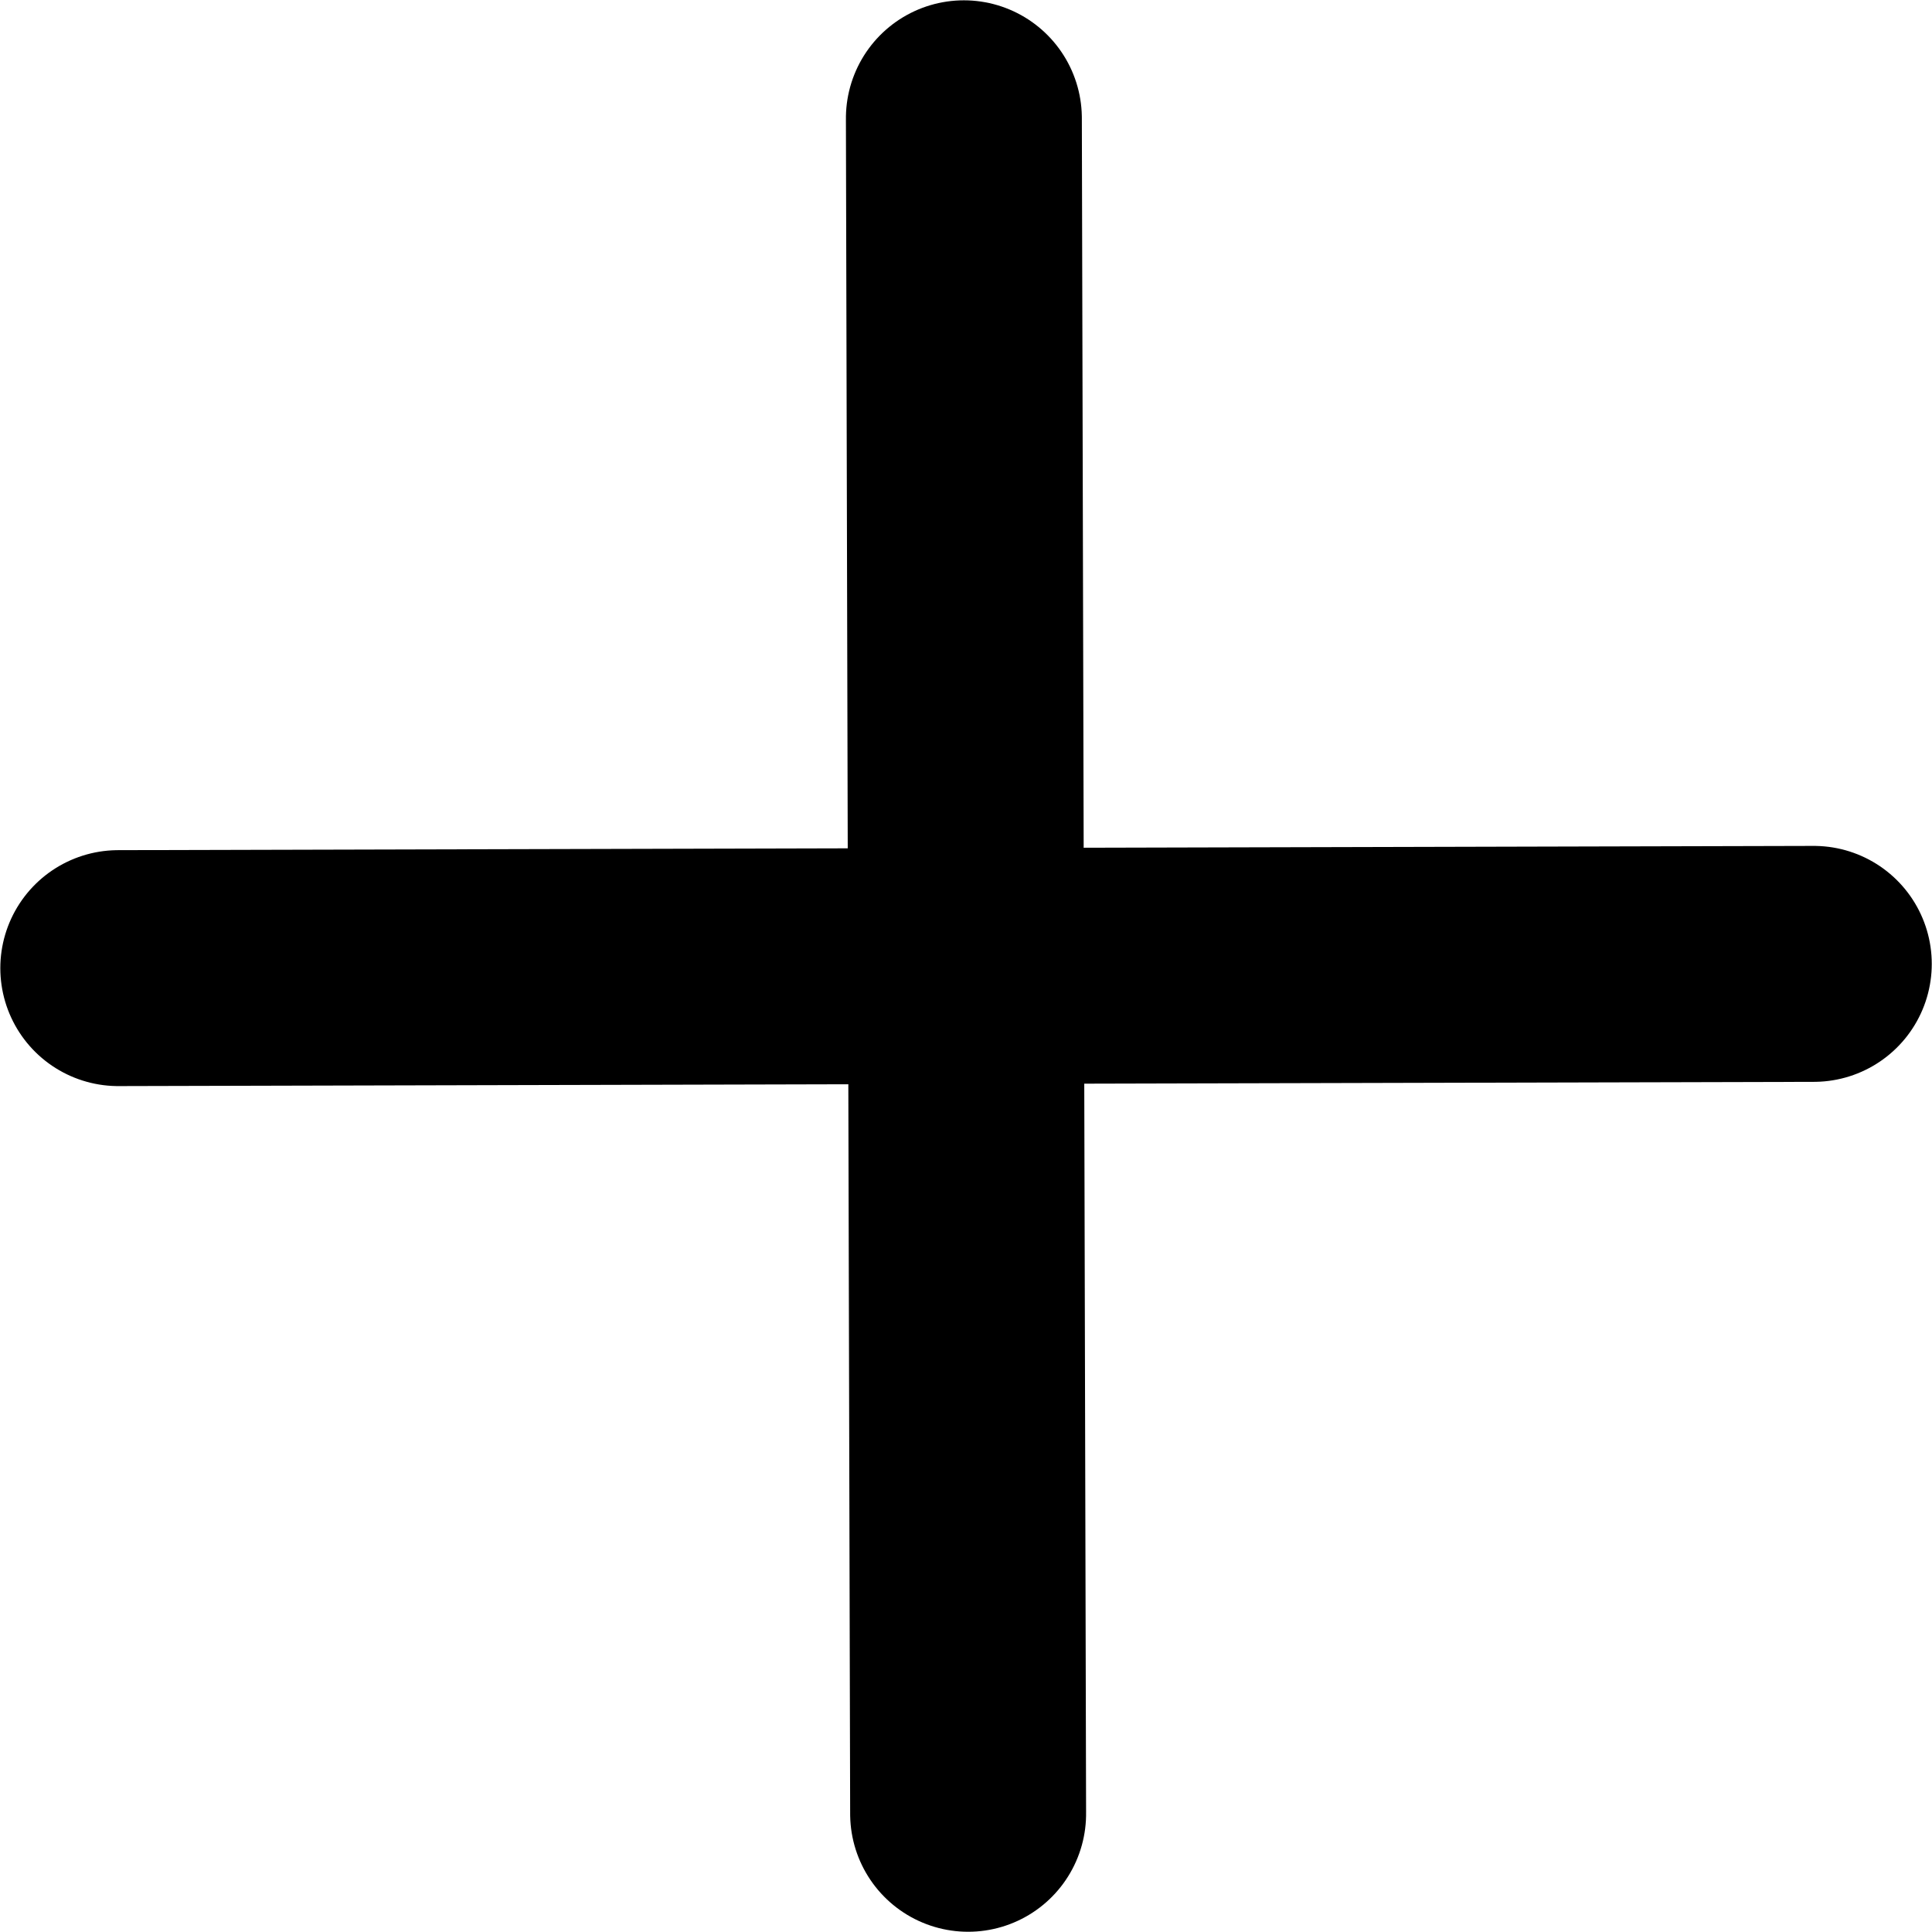
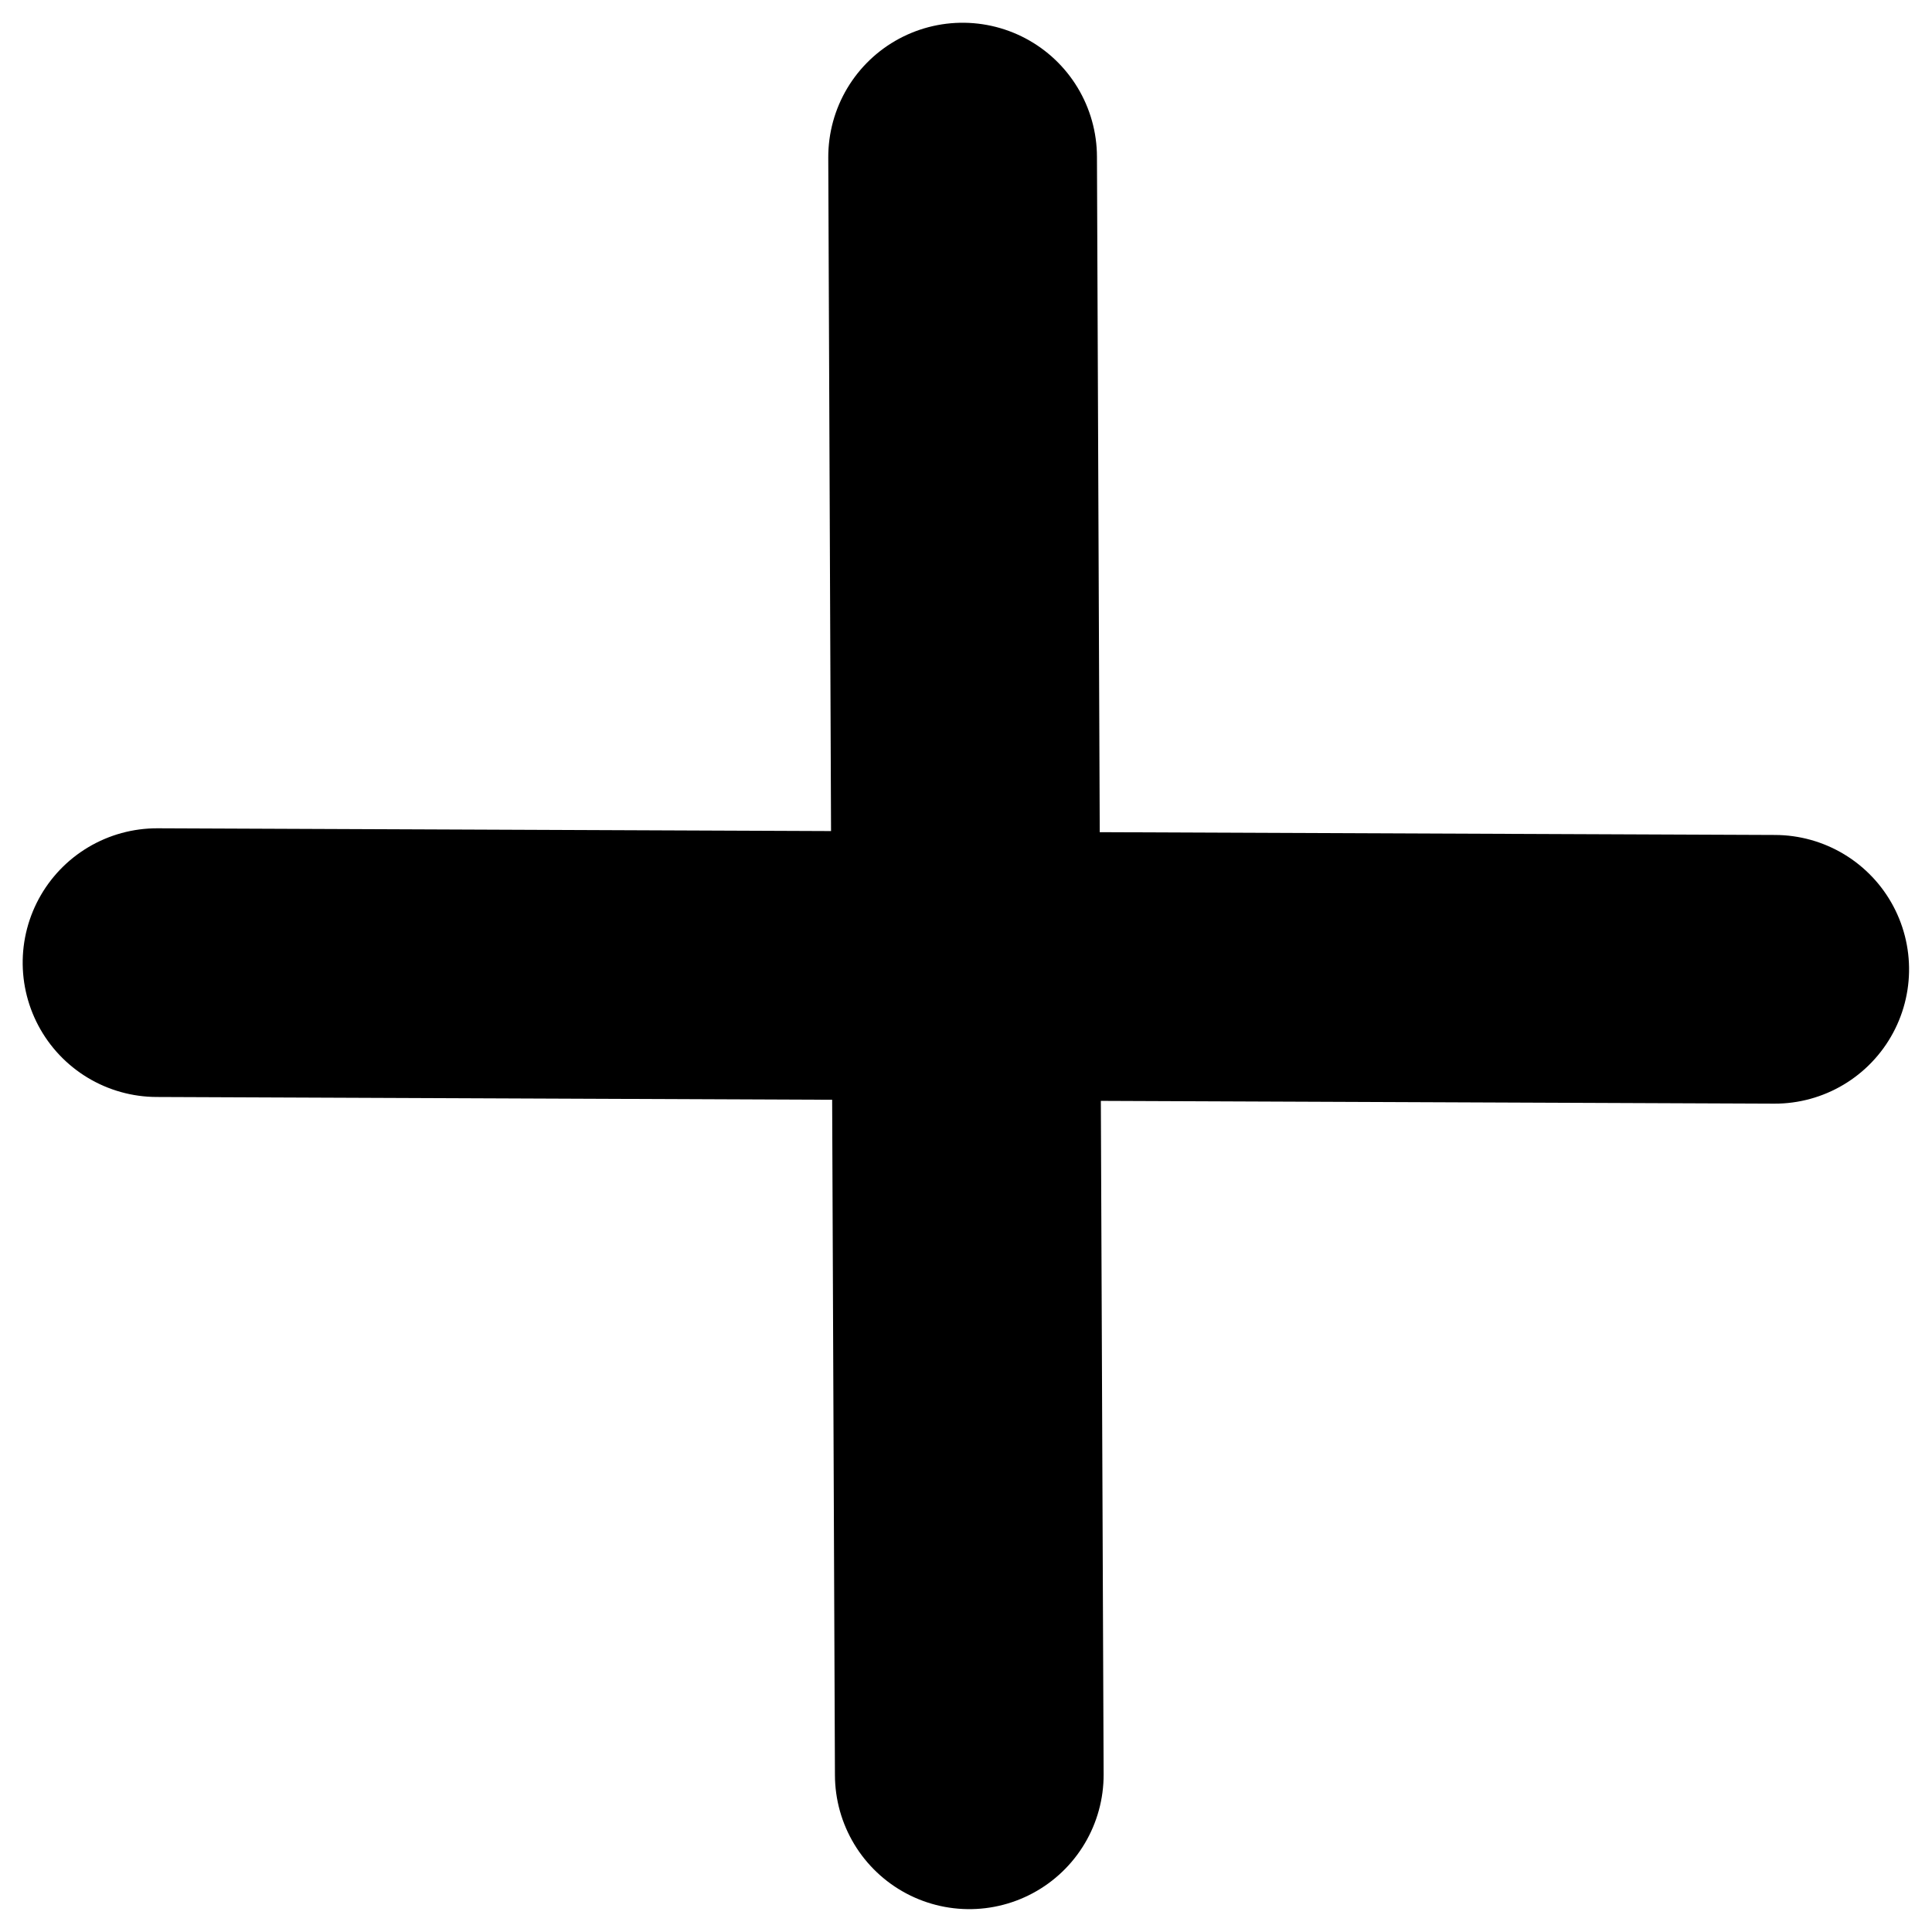
- <svg xmlns="http://www.w3.org/2000/svg" width="24.566" height="24.566" viewBox="0 0 24.566 24.566">
-   <g id="ic__" data-name="ic_+" transform="translate(1.504 4.001)">
-     <line id="선_10" data-name="선 10" x1="21.559" y2="0.054" transform="translate(0 8.255)" fill="none" stroke="#000" stroke-linecap="round" stroke-width="3" />
-     <line id="선_120" data-name="선 120" x1="21.559" y2="0.054" transform="translate(10.806 -2.497) rotate(90)" fill="none" stroke="#000" stroke-linecap="round" stroke-width="3" />
+ <svg xmlns="http://www.w3.org/2000/svg" width="14.381" height="14.381" viewBox="0 0 14.381 14.381">
+   <g id="_ico_X" data-name="*ico_X" transform="translate(2.533 10.6) rotate(-45)">
+     <g id="_IC__" data-name="*IC_+" transform="translate(-0.114 0.321)">
+       <line id="선_139" data-name="선 139" y1="1" x2="12" transform="translate(2.344 -4.357) rotate(50)" fill="none" stroke="#000" stroke-linecap="round" stroke-width="2" />
+       <line id="선_257" data-name="선 257" x2="12" y2="1" transform="translate(10.058 -3.714) rotate(130)" fill="none" stroke="#000" stroke-linecap="round" stroke-width="2" />
+     </g>
  </g>
</svg>
